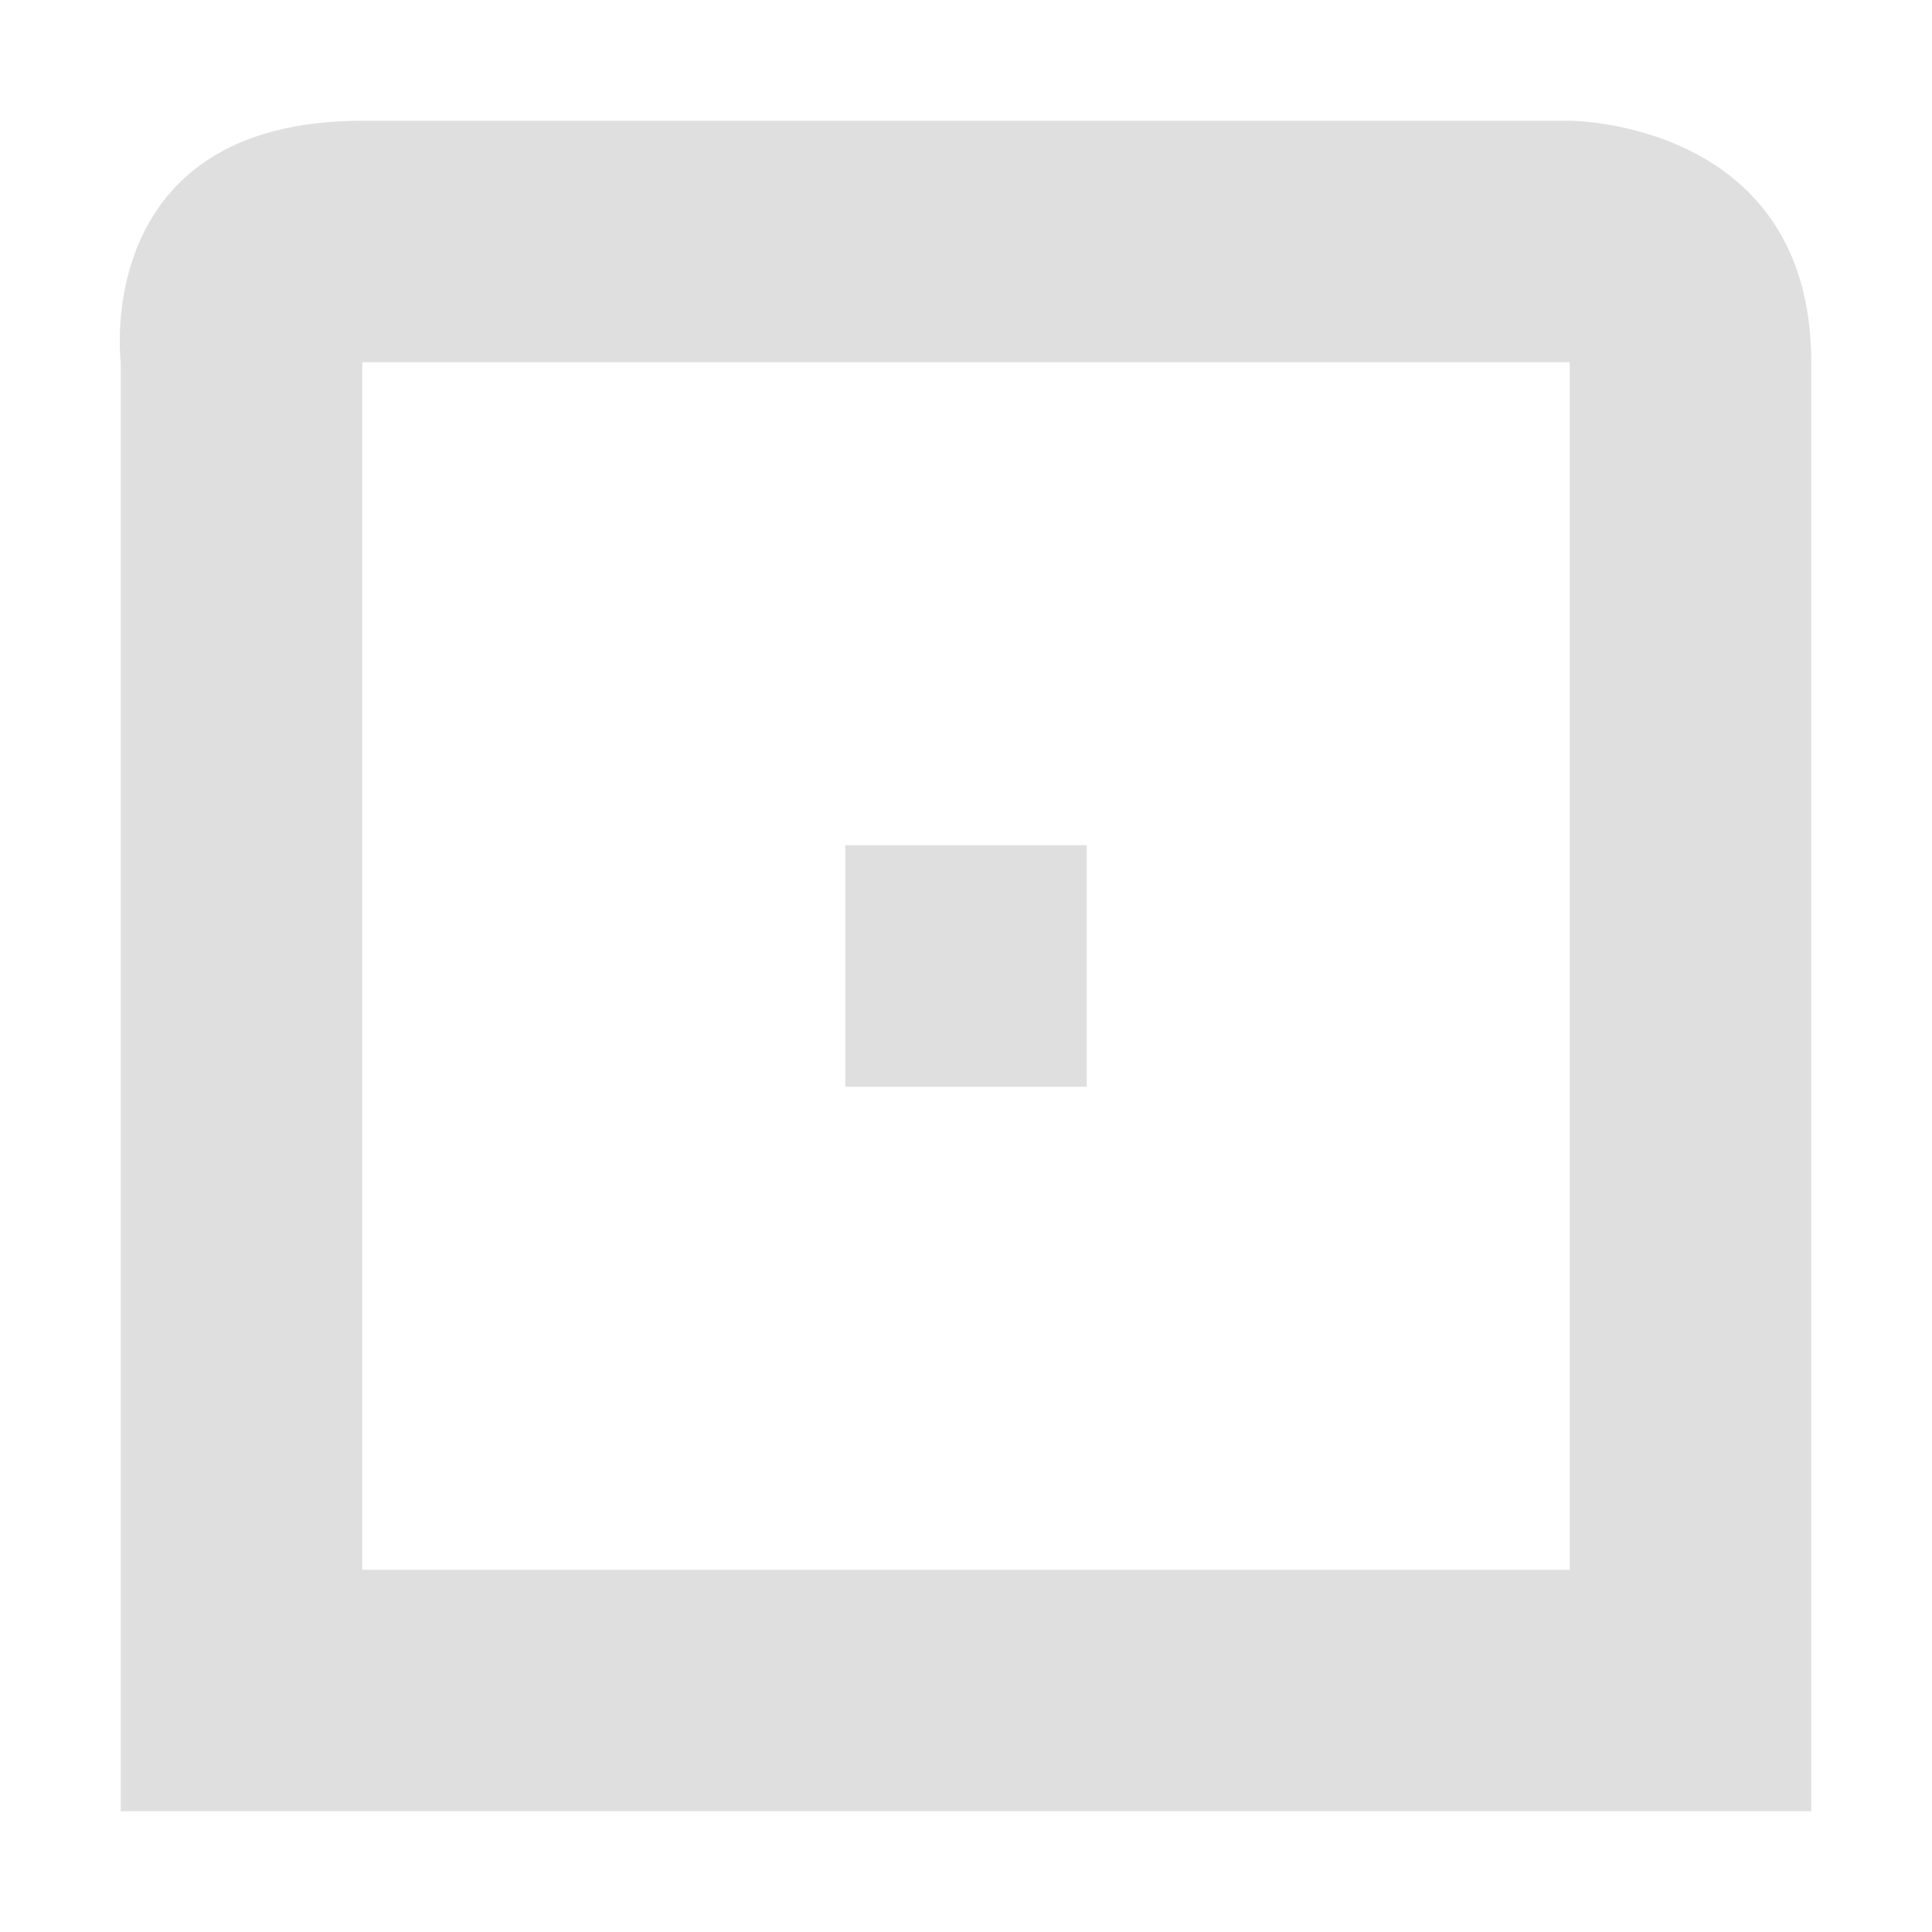
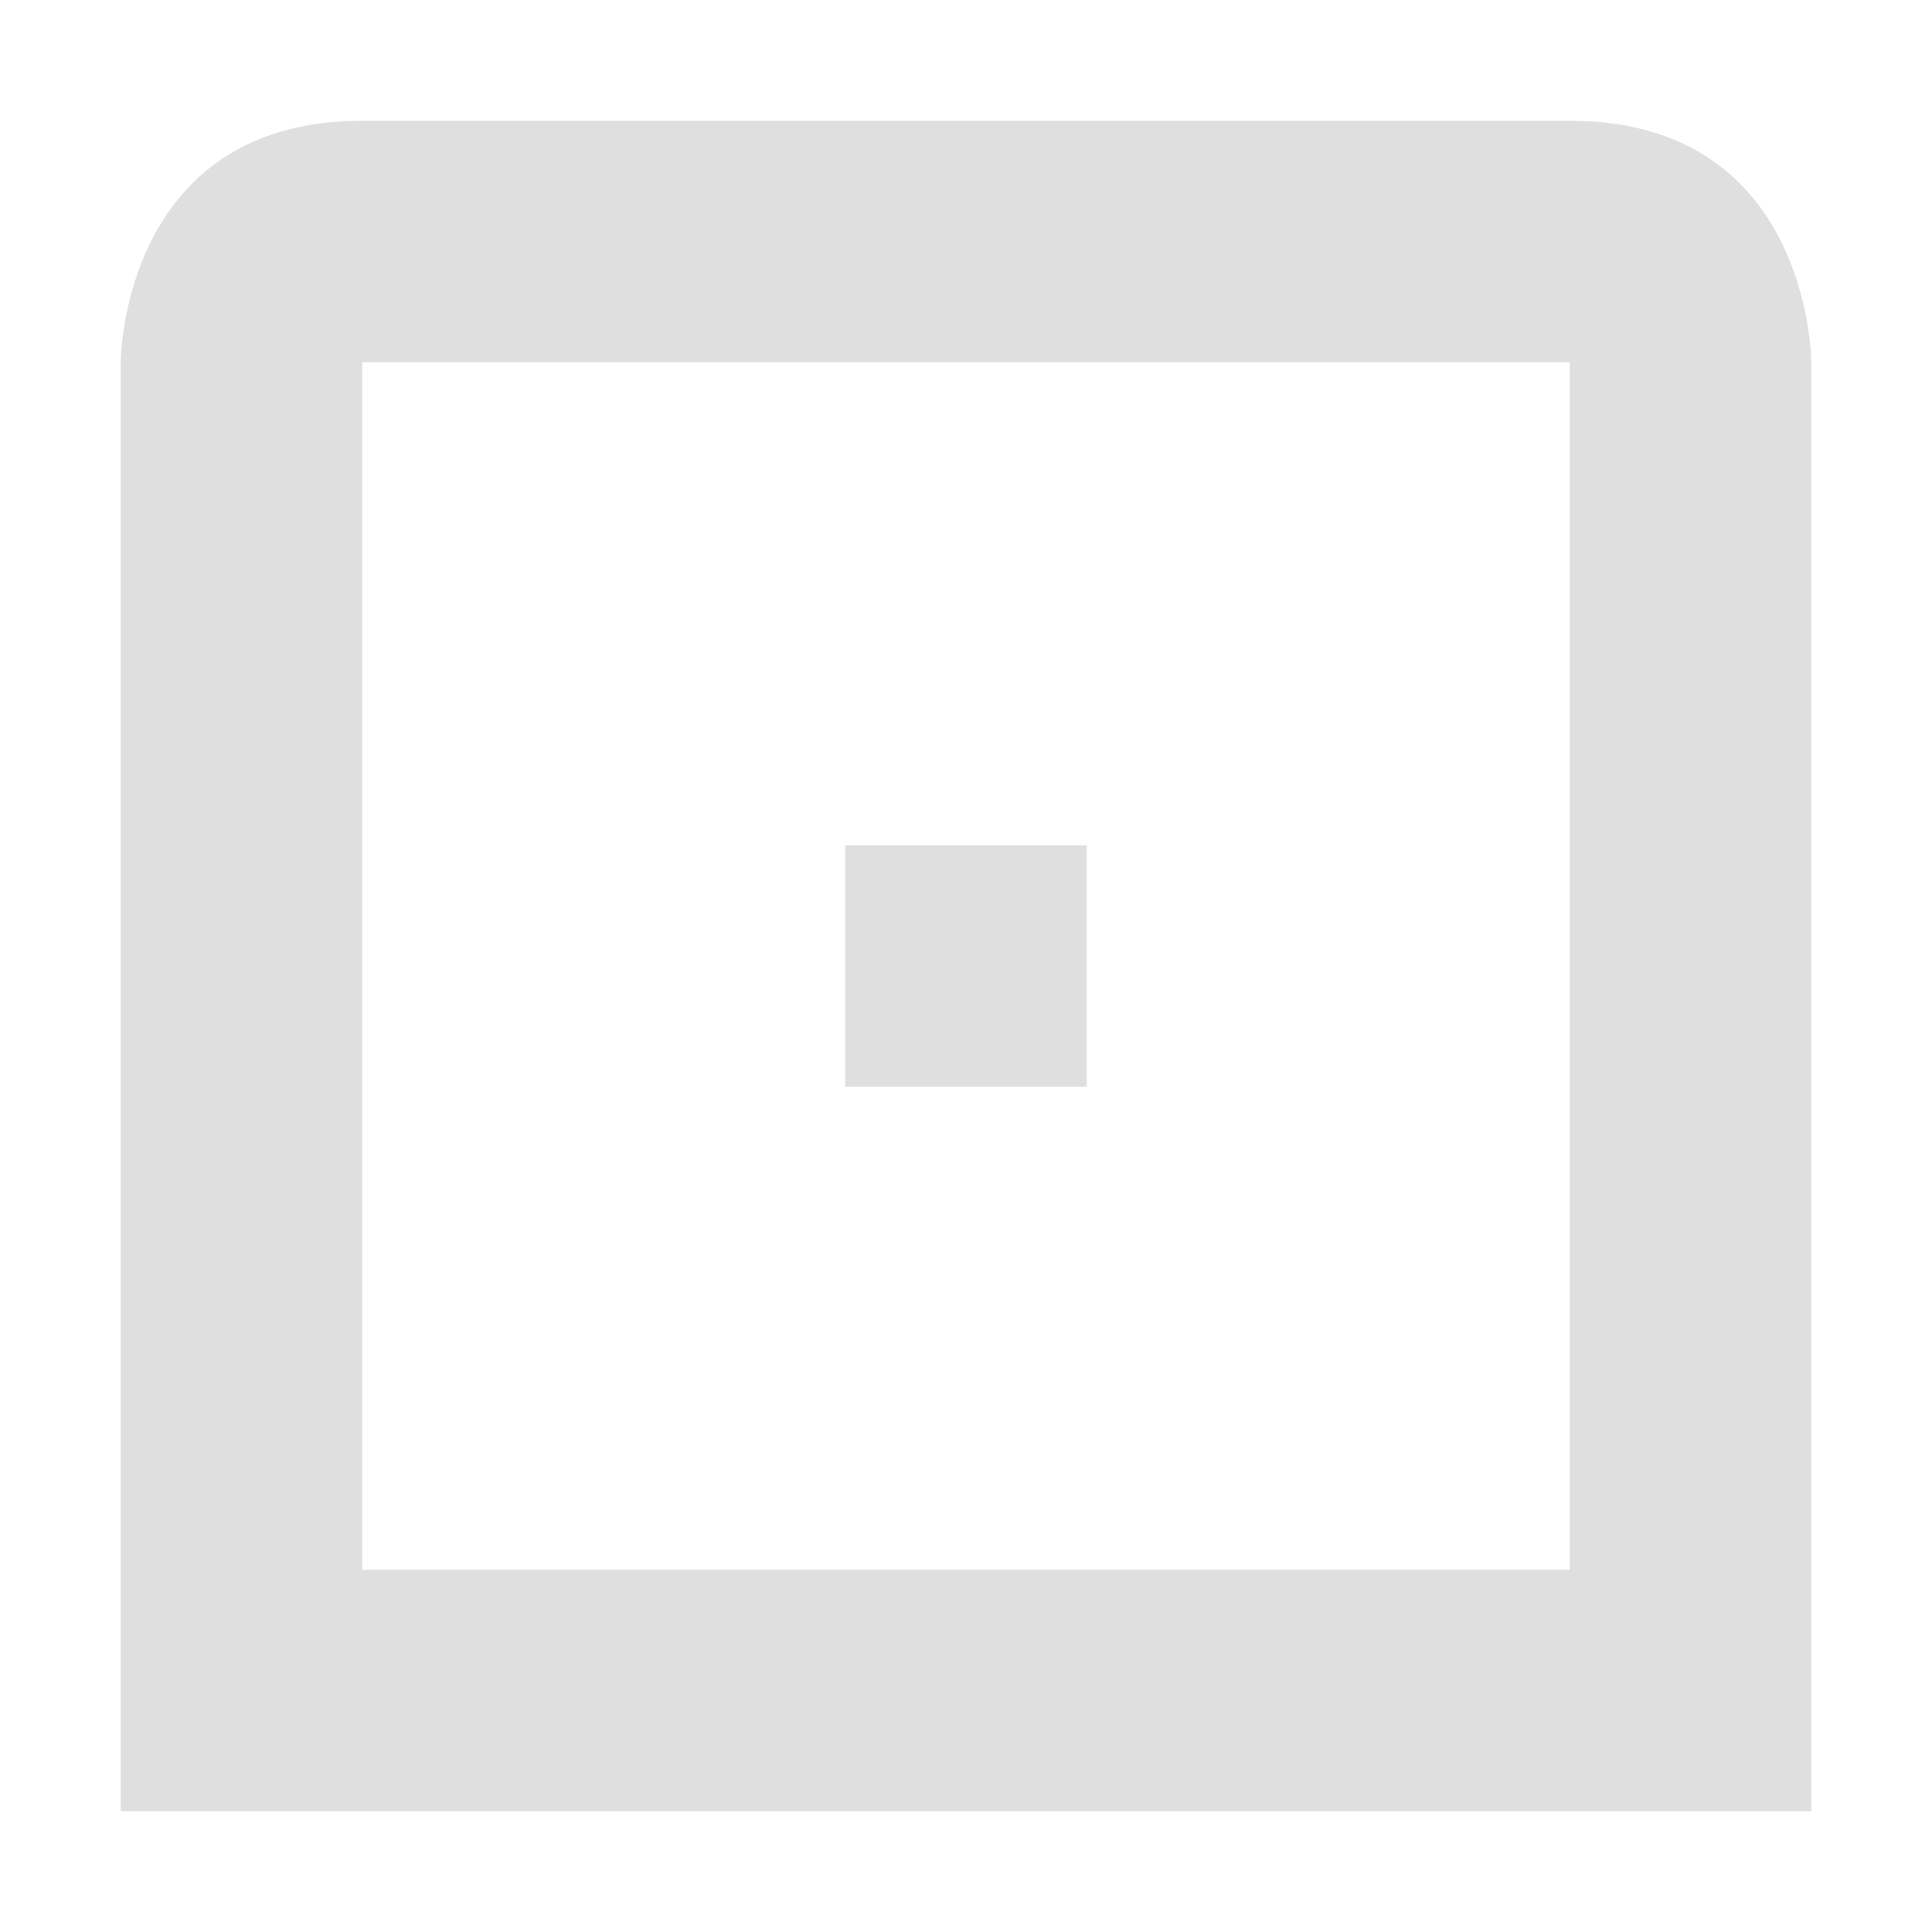
- <svg xmlns="http://www.w3.org/2000/svg" width="16" height="16" viewBox="0 0 16 16">
+ <svg xmlns="http://www.w3.org/2000/svg" width="16" height="16" version="1.1">
  <defs>
    <style id="current-color-scheme" type="text/css">
   .ColorScheme-Text { color:#dfdfdf; } .ColorScheme-Highlight { color:#4285f4; }
  </style>
  </defs>
-   <path style="fill:currentColor" class="ColorScheme-Text" d="M 3 1 C 0.75 1 1 3 1 3 L 1 15 L 15 15 L 15 3 C 15 1 13 1 13 1 L 3 1 z M 3 3 L 13 3 L 13 13 L 3 13 L 3 10.5 L 3 3 z M 7 7 L 7 9 L 9 9 L 9 7 L 7 7 z" />
+   <path style="fill:currentColor" class="ColorScheme-Text" d="M 7,7 V 9 H 9 V 7 Z M 3,1 C 1,1 1,3 1,3 V 15 H 15 V 3 C 15,3 15,1 13,1 Z M 3,3 H 13 V 13 H 3 Z" />
</svg>
